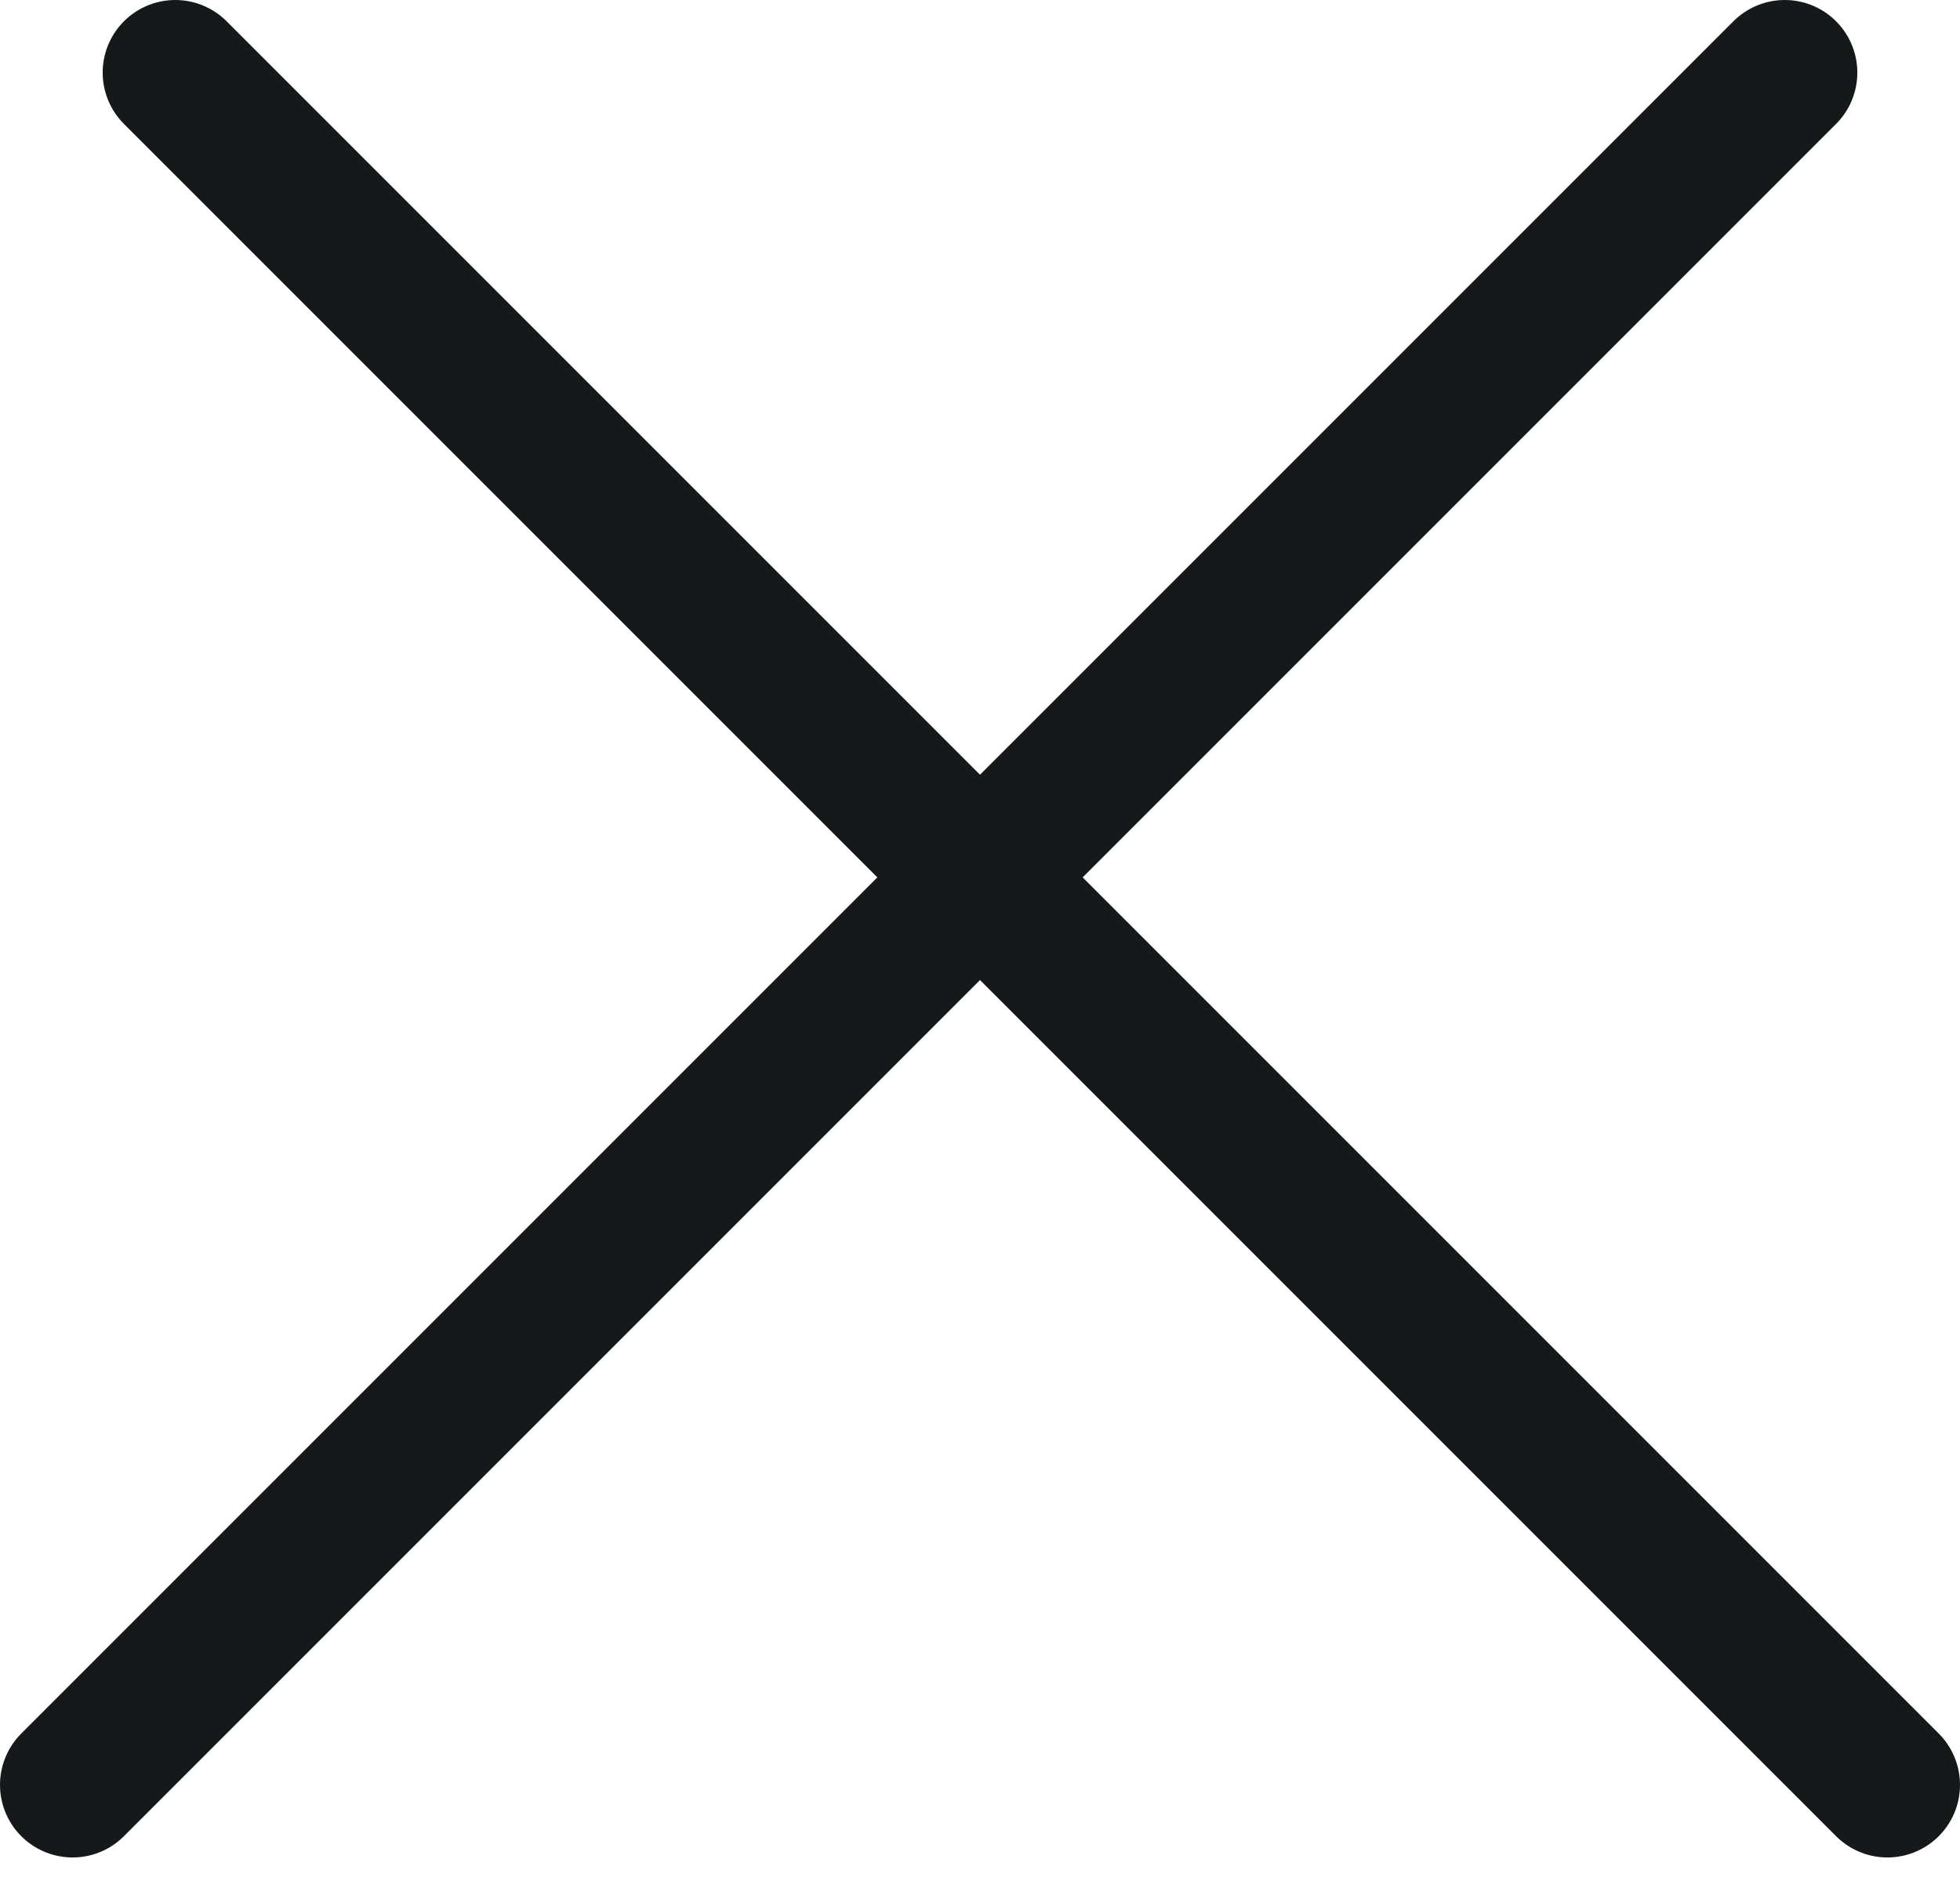
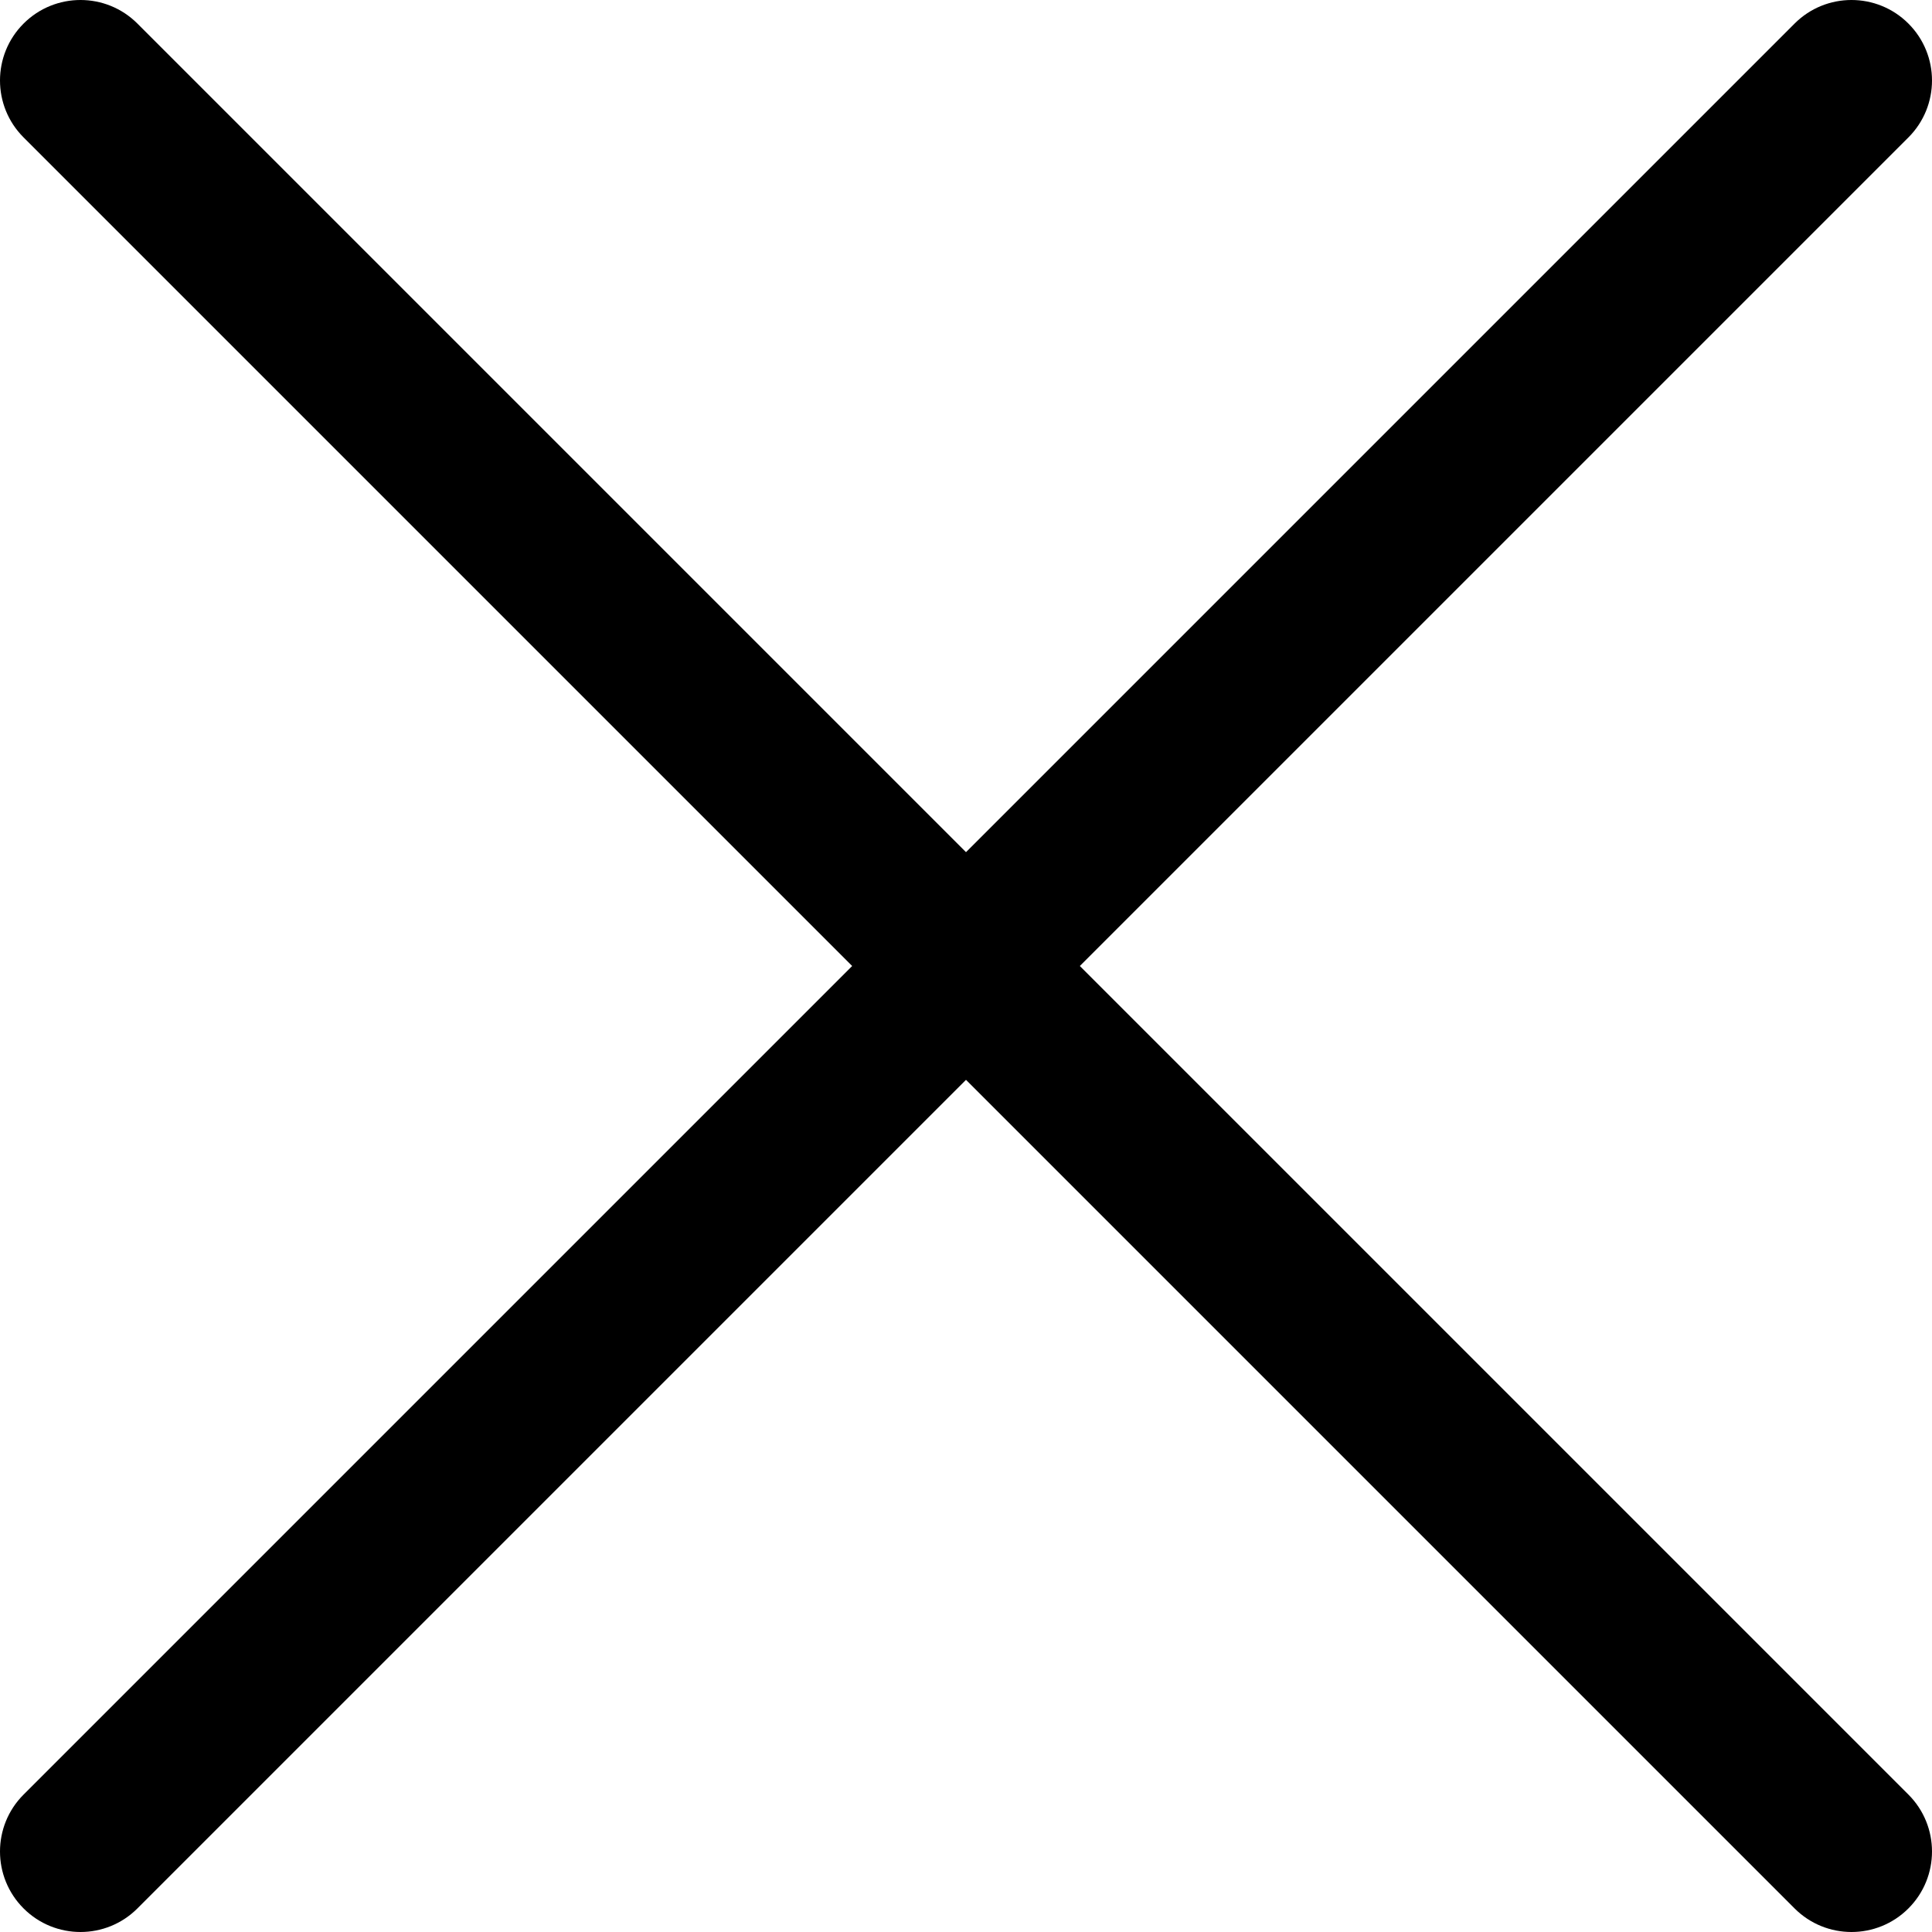
- <svg xmlns="http://www.w3.org/2000/svg" width="81" height="78" viewBox="0 0 81 78" fill="none">
-   <line x1="7.243" y1="3" x2="78" y2="73.757" stroke="#16191A" stroke-width="6" stroke-linecap="round" />
-   <line x1="3" y1="73.757" x2="73.757" y2="3" stroke="#16191A" stroke-width="6" stroke-linecap="round" />
+ <svg xmlns="http://www.w3.org/2000/svg" version="1.1" id="Layer_1" x="0px" y="0px" viewBox="0 0 512 512" style="enable-background:new 0 0 512 512;" xml:space="preserve">
+   <g>
+     <g>
+       <path d="M286.17,256L505.752,36.418c8.331-8.331,8.331-21.839,0-30.17c-8.331-8.331-21.839-8.331-30.17,0L256,225.83L36.418,6.248    c-8.331-8.331-21.839-8.331-30.17,0c-8.331,8.331-8.331,21.839,0,30.17L225.83,256L6.248,475.582    c-8.331,8.331-8.331,21.839,0,30.17c8.331,8.331,21.839,8.331,30.17,0L256,286.17l219.582,219.582    c8.331,8.331,21.839,8.331,30.17,0c8.331-8.331,8.331-21.839,0-30.17L286.17,256z" />
+     </g>
+   </g>
+   <g>
+ </g>
+   <g>
+ </g>
+   <g>
+ </g>
+   <g>
+ </g>
+   <g>
+ </g>
+   <g>
+ </g>
+   <g>
+ </g>
+   <g>
+ </g>
+   <g>
+ </g>
+   <g>
+ </g>
+   <g>
+ </g>
+   <g>
+ </g>
+   <g>
+ </g>
+   <g>
+ </g>
+   <g>
+ </g>
</svg>
